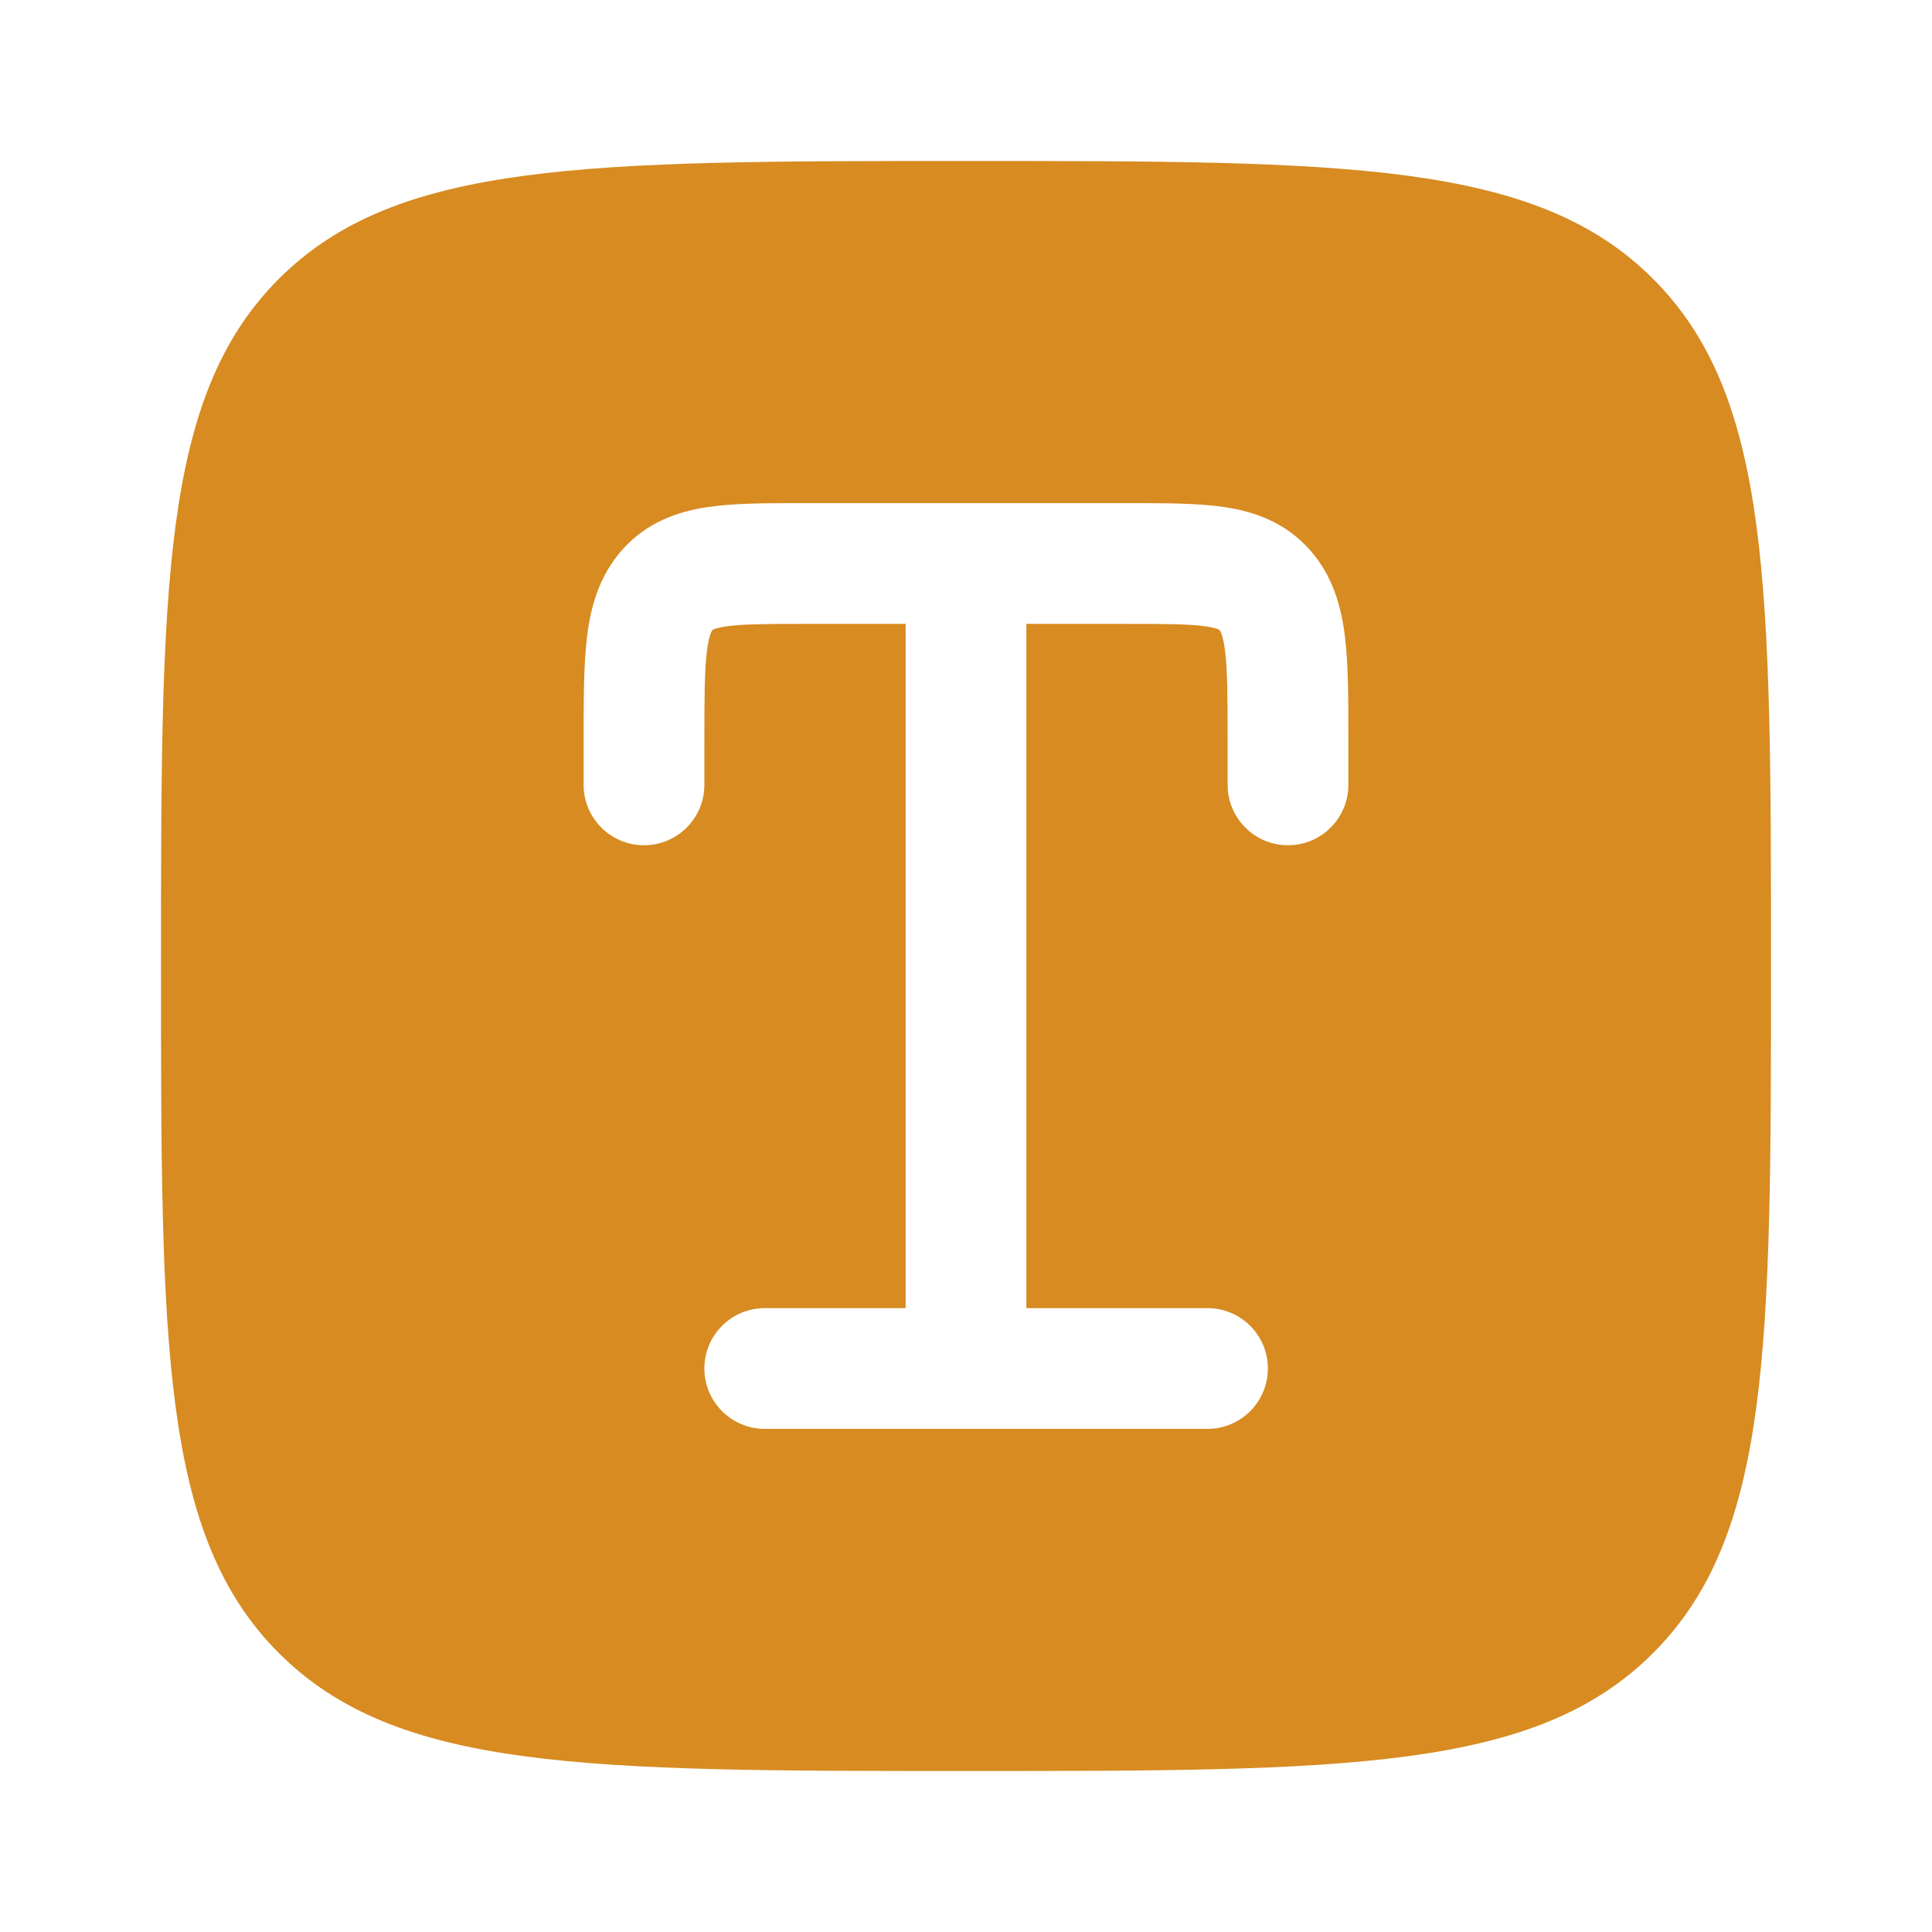
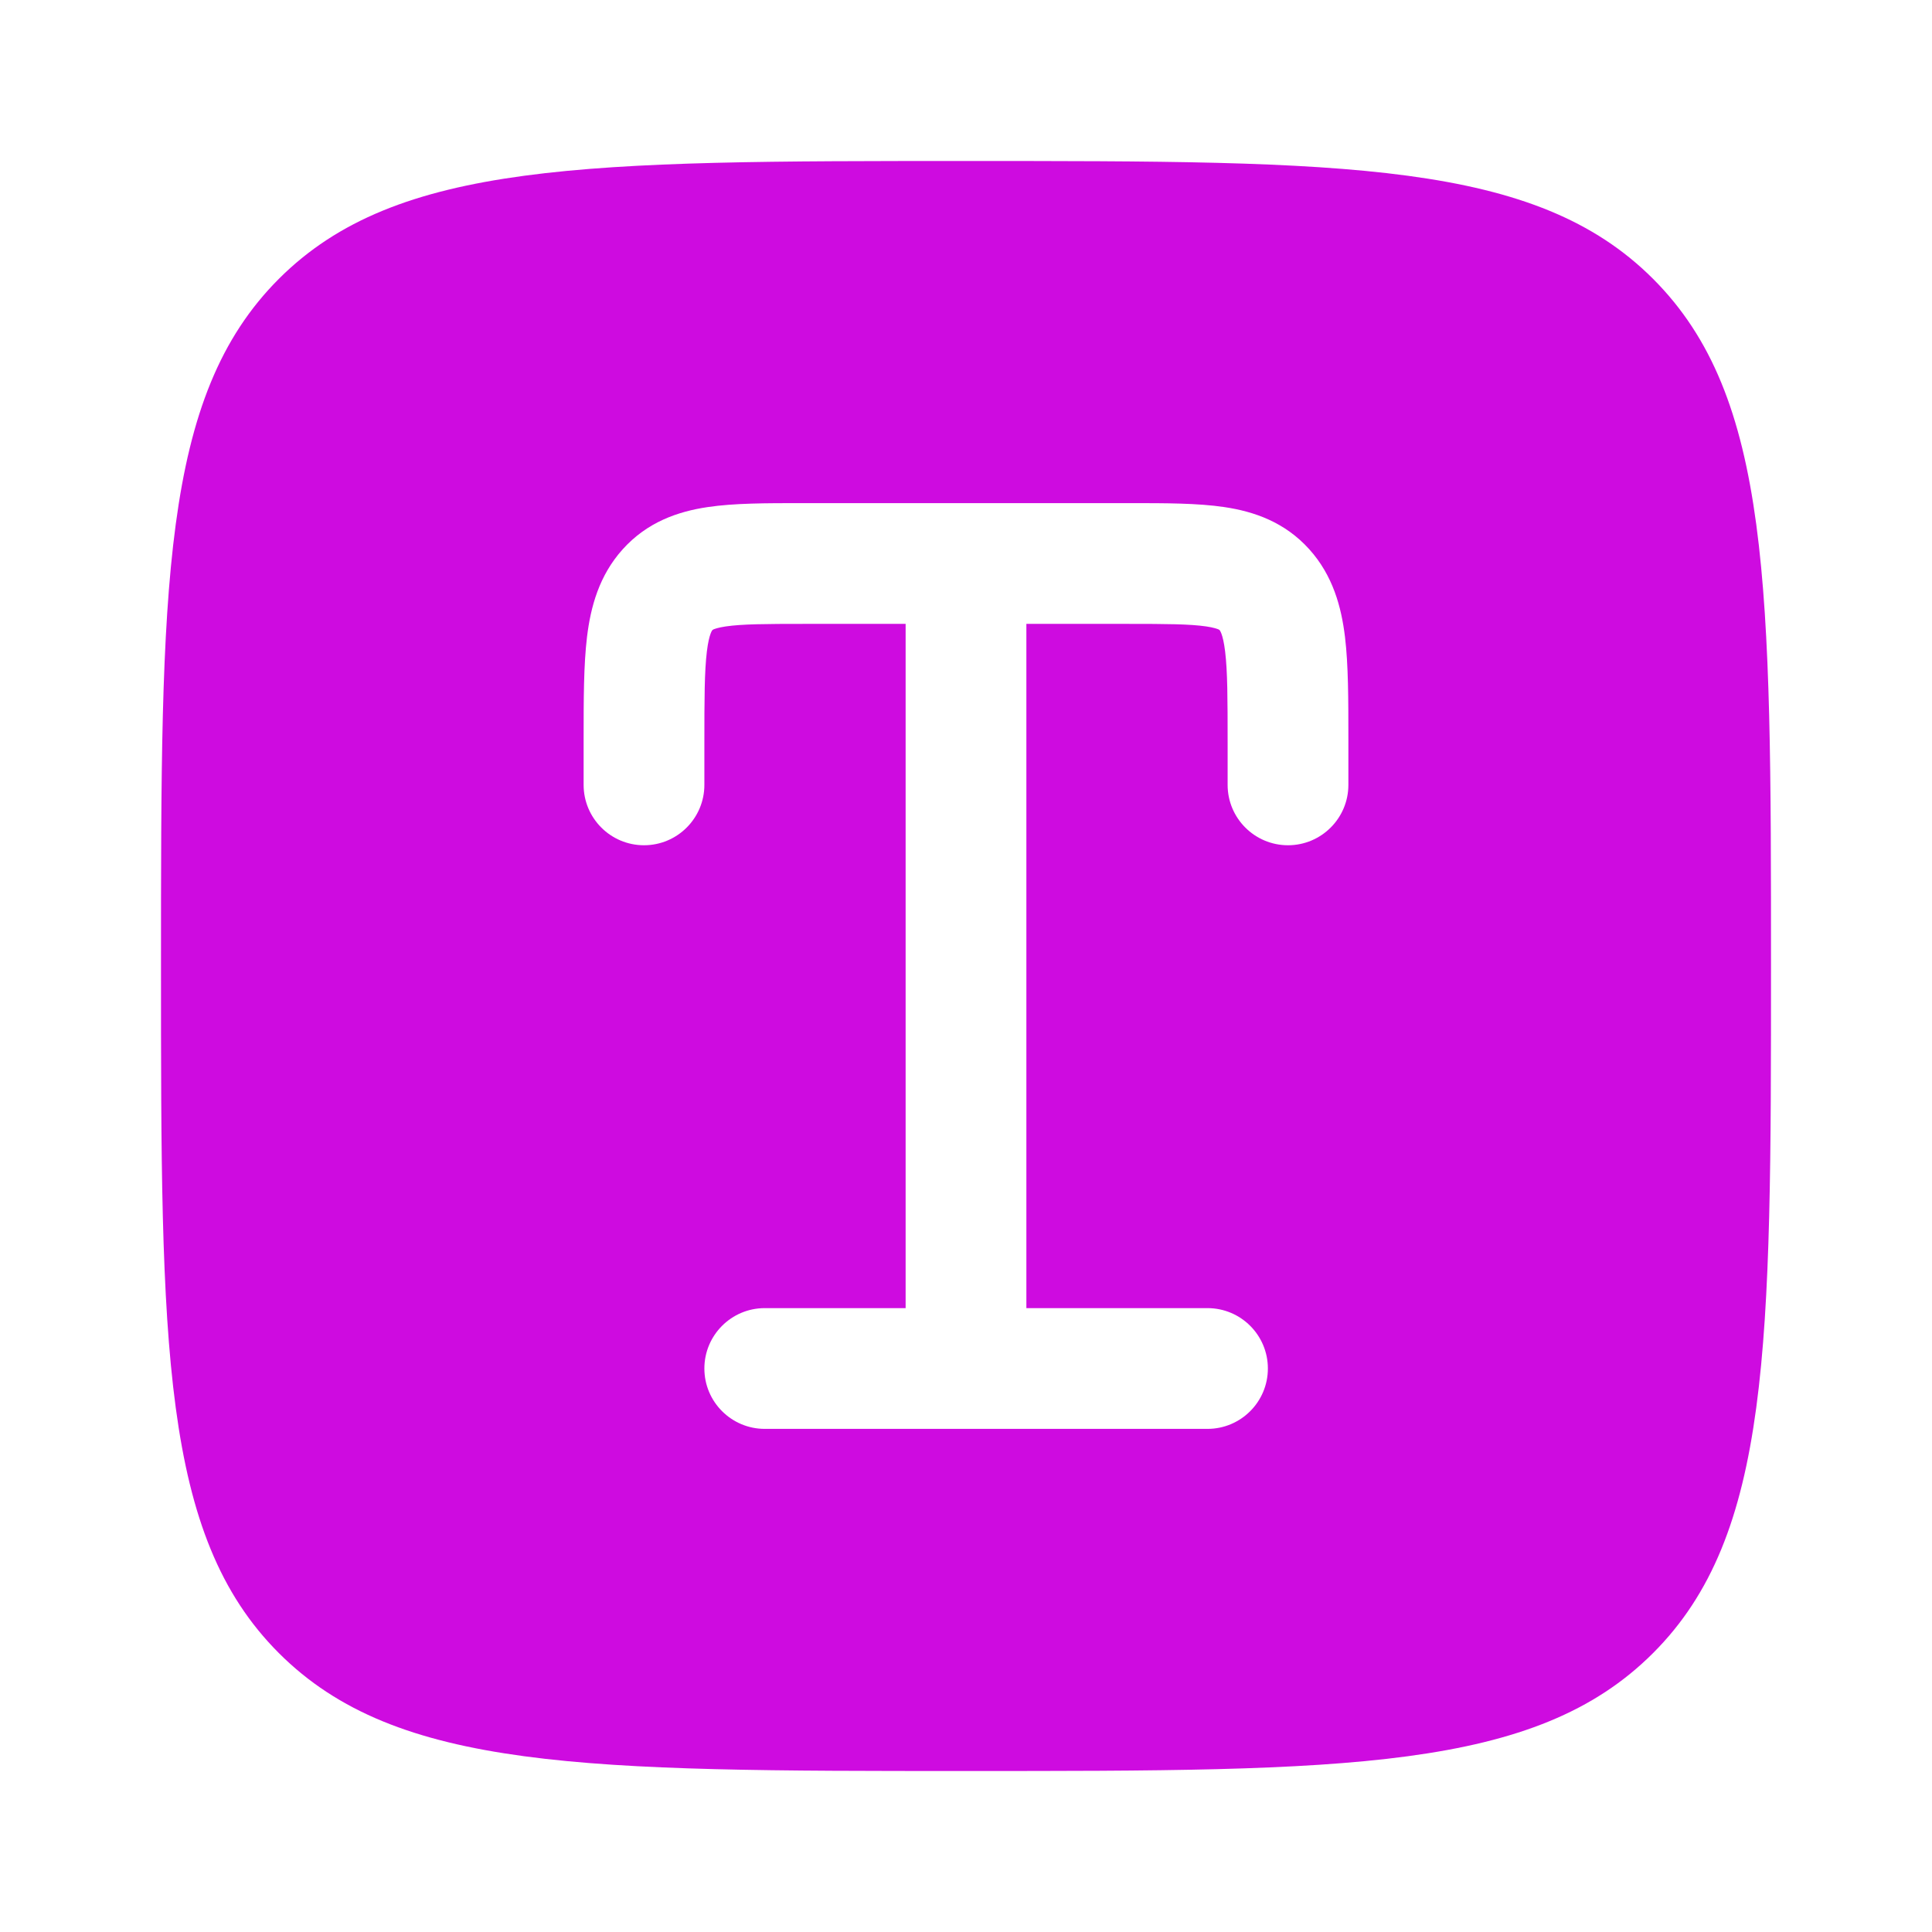
<svg xmlns="http://www.w3.org/2000/svg" width="24" height="24" viewBox="0 0 24 24" fill="none">
-   <path fill-rule="evenodd" clip-rule="evenodd" d="M3.464 3.464C2 4.929 2 7.286 2 12C2 16.714 2 19.071 3.464 20.535C4.929 22 7.286 22 12 22C16.714 22 19.071 22 20.535 20.535C22 19.071 22 16.714 22 12C22 7.286 22 4.929 20.535 3.464C19.071 2 16.714 2 12 2C7.286 2 4.929 2 3.464 3.464ZM9.952 6.25C9.522 6.25 9.12 6.25 8.792 6.299C8.421 6.354 8.04 6.485 7.735 6.824C7.441 7.151 7.337 7.541 7.292 7.913C7.25 8.261 7.25 8.692 7.25 9.18L7.25 9.75C7.25 10.164 7.586 10.5 8 10.5C8.414 10.5 8.75 10.164 8.75 9.75V9.222C8.75 8.679 8.751 8.34 8.781 8.093C8.795 7.977 8.813 7.91 8.827 7.872C8.839 7.84 8.847 7.83 8.85 7.827L8.851 7.826C8.852 7.825 8.853 7.824 8.862 7.819C8.879 7.812 8.922 7.796 9.014 7.782C9.218 7.752 9.505 7.75 10 7.75H11.25V16.25H9.5C9.086 16.25 8.75 16.586 8.75 17C8.75 17.414 9.086 17.75 9.5 17.75H15C15.414 17.75 15.75 17.414 15.75 17C15.75 16.586 15.414 16.25 15 16.25H12.75V7.75H14C14.495 7.75 14.782 7.752 14.986 7.782C15.078 7.796 15.121 7.812 15.138 7.819C15.147 7.824 15.148 7.825 15.149 7.826L15.15 7.827C15.152 7.83 15.161 7.84 15.173 7.872C15.187 7.91 15.205 7.977 15.219 8.093C15.249 8.34 15.25 8.679 15.25 9.222V9.75C15.25 10.164 15.586 10.5 16 10.5C16.414 10.5 16.75 10.164 16.75 9.75L16.75 9.18C16.75 8.692 16.75 8.261 16.708 7.913C16.663 7.541 16.559 7.151 16.265 6.824C15.96 6.485 15.579 6.354 15.208 6.299C14.88 6.25 14.478 6.25 14.048 6.25H9.952Z" fill="#D78B21" />
+   <path fill-rule="evenodd" clip-rule="evenodd" d="M3.464 3.464C2 4.929 2 7.286 2 12C2 16.714 2 19.071 3.464 20.535C4.929 22 7.286 22 12 22C16.714 22 19.071 22 20.535 20.535C22 19.071 22 16.714 22 12C22 7.286 22 4.929 20.535 3.464C19.071 2 16.714 2 12 2C7.286 2 4.929 2 3.464 3.464ZM9.952 6.25C9.522 6.25 9.12 6.25 8.792 6.299C8.421 6.354 8.04 6.485 7.735 6.824C7.441 7.151 7.337 7.541 7.292 7.913C7.25 8.261 7.25 8.692 7.25 9.18L7.25 9.75C7.25 10.164 7.586 10.5 8 10.5C8.414 10.5 8.75 10.164 8.75 9.75V9.222C8.75 8.679 8.751 8.34 8.781 8.093C8.795 7.977 8.813 7.91 8.827 7.872C8.839 7.84 8.847 7.83 8.85 7.827L8.851 7.826C8.852 7.825 8.853 7.824 8.862 7.819C8.879 7.812 8.922 7.796 9.014 7.782C9.218 7.752 9.505 7.75 10 7.75H11.25V16.25H9.5C9.086 16.25 8.75 16.586 8.75 17C8.75 17.414 9.086 17.75 9.5 17.75H15C15.414 17.75 15.75 17.414 15.75 17C15.75 16.586 15.414 16.25 15 16.25H12.75V7.75H14C14.495 7.75 14.782 7.752 14.986 7.782C15.078 7.796 15.121 7.812 15.138 7.819C15.147 7.824 15.148 7.825 15.149 7.826L15.15 7.827C15.152 7.83 15.161 7.84 15.173 7.872C15.187 7.91 15.205 7.977 15.219 8.093C15.249 8.34 15.25 8.679 15.25 9.222V9.75C15.25 10.164 15.586 10.5 16 10.5C16.414 10.5 16.75 10.164 16.75 9.75L16.75 9.18C16.75 8.692 16.75 8.261 16.708 7.913C16.663 7.541 16.559 7.151 16.265 6.824C15.96 6.485 15.579 6.354 15.208 6.299C14.88 6.25 14.478 6.25 14.048 6.25H9.952Z" fill="#CE0BE0" />
</svg>
